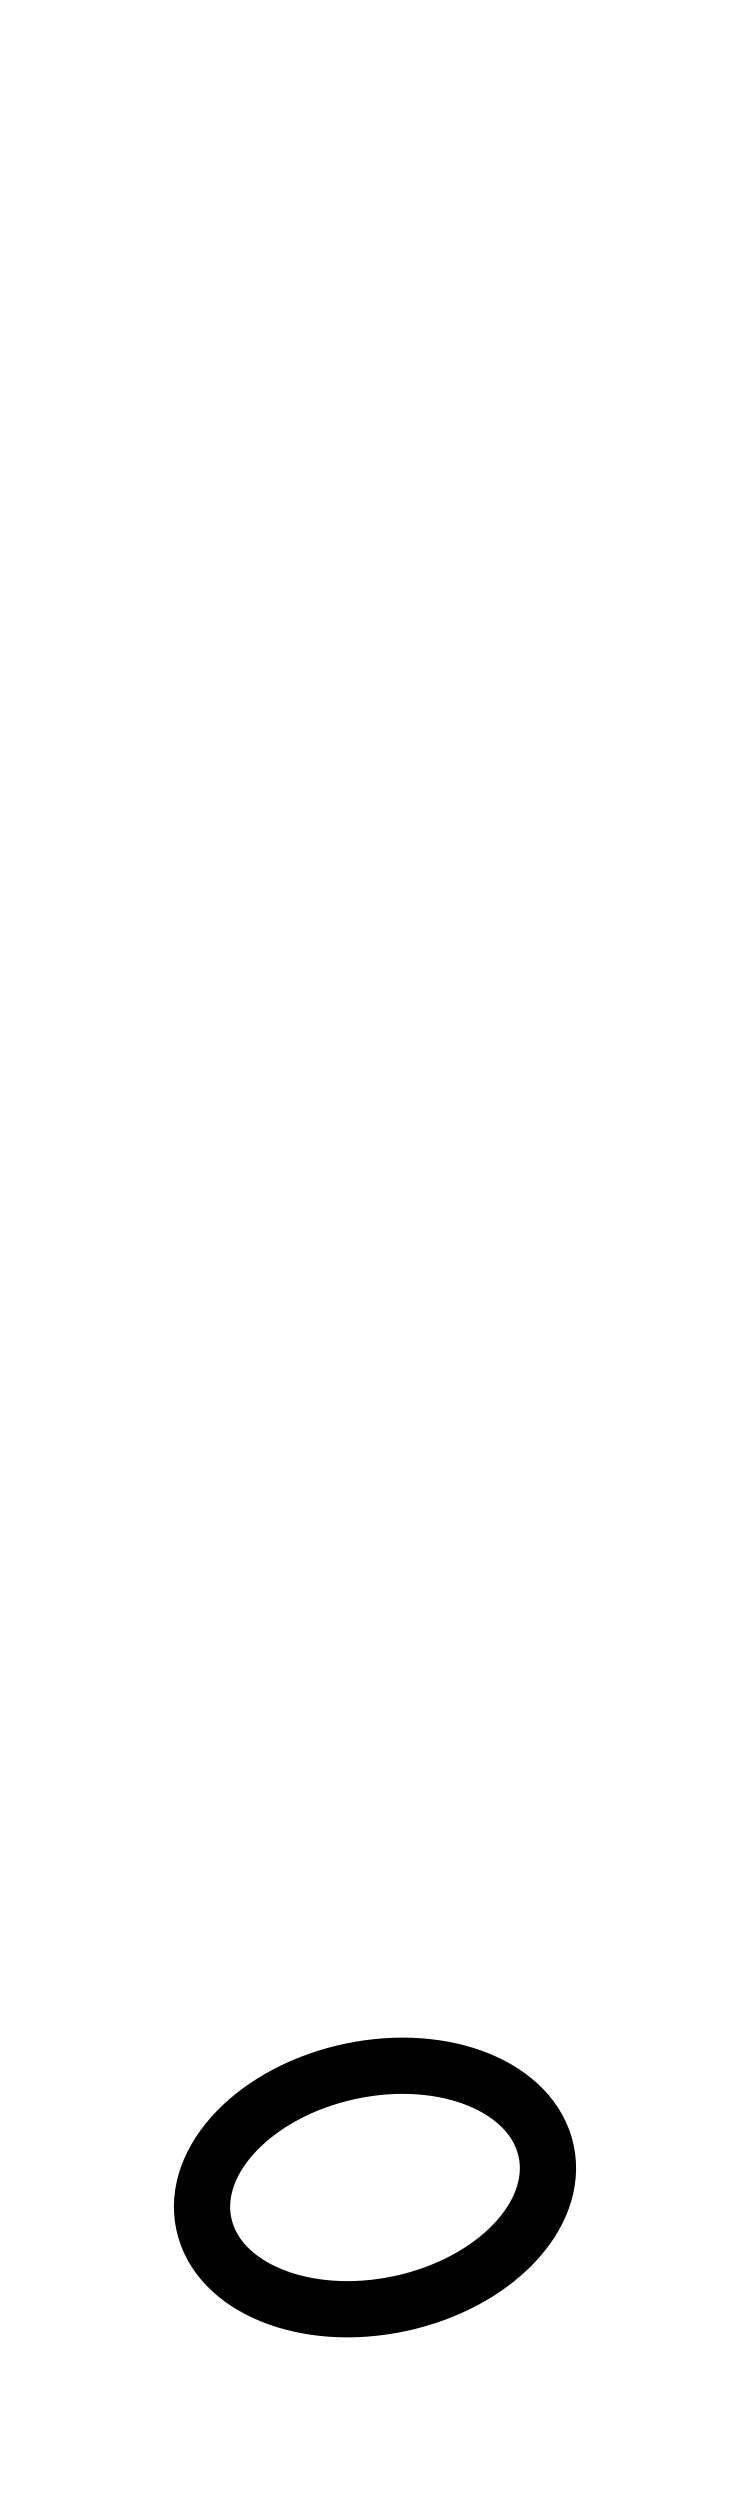
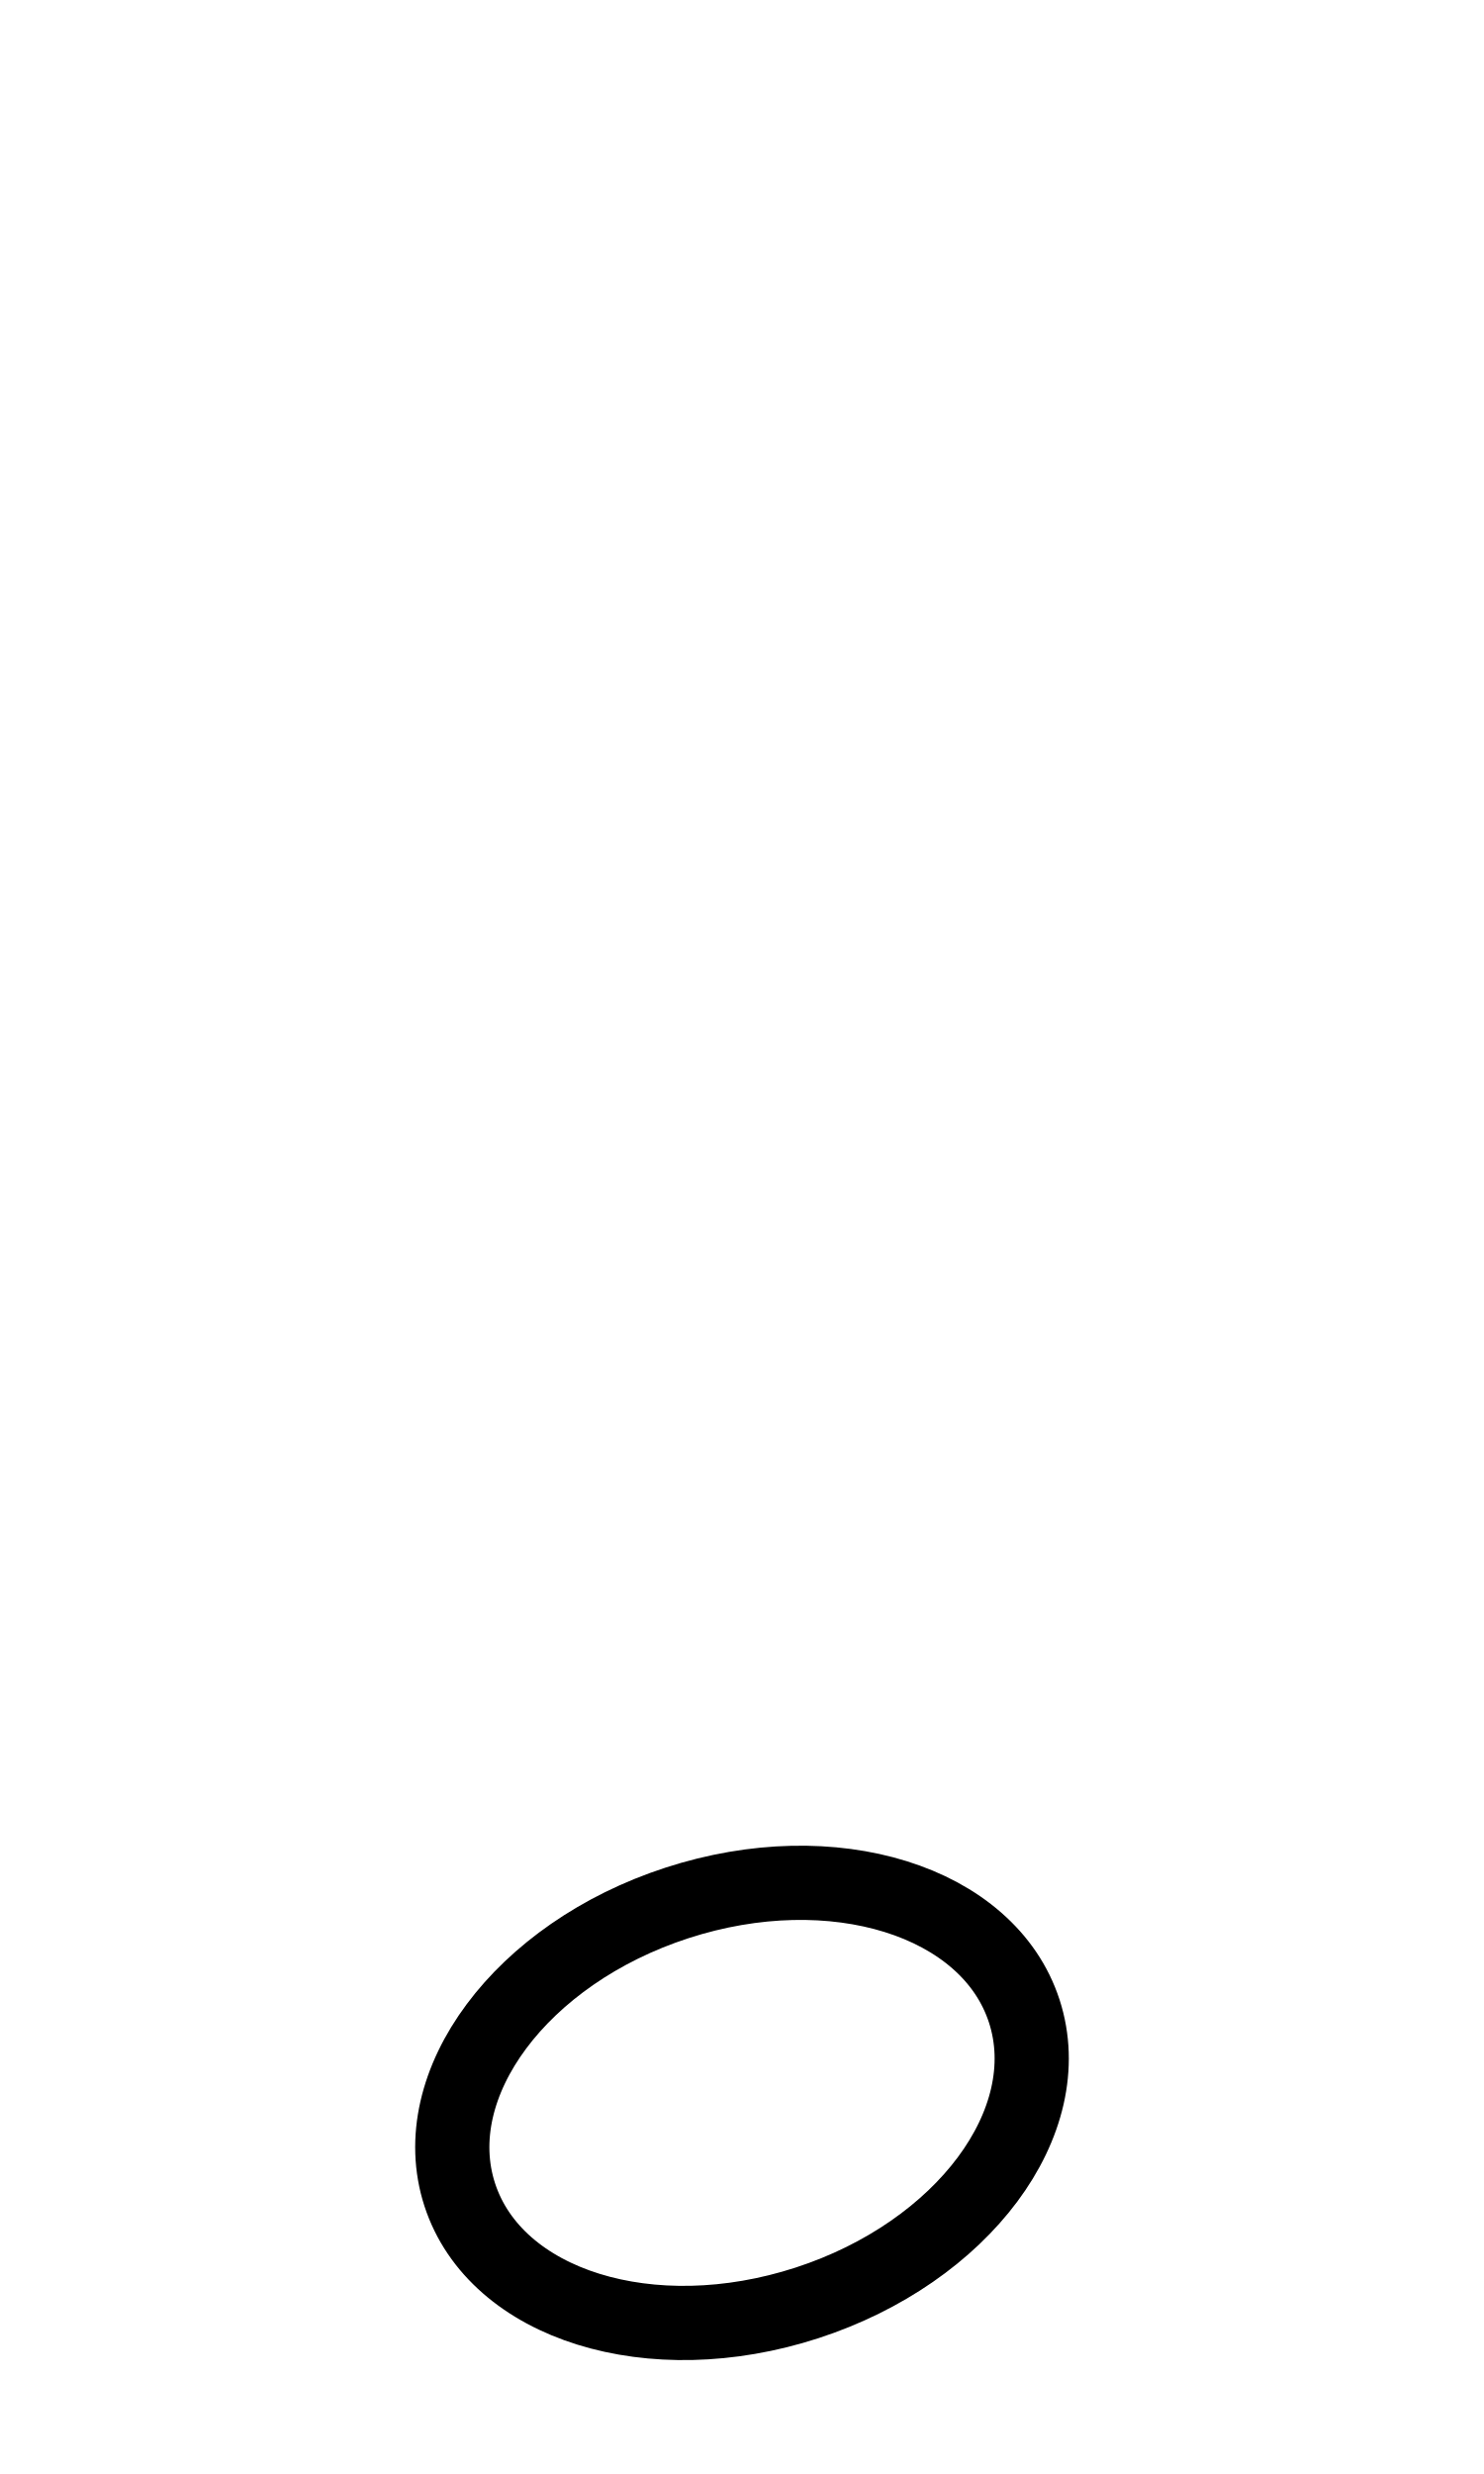
- <svg xmlns="http://www.w3.org/2000/svg" viewBox="0 0 60 200" fill="currentColor">
-   <ellipse cx="30" cy="175" rx="14" ry="9.5" fill="none" stroke="currentColor" stroke-width="4.5" transform="rotate(-12 30 175)" />
+ <svg xmlns="http://www.w3.org/2000/svg" viewBox="0 0 60 100" fill="currentColor">
+   <ellipse cx="30" cy="85" rx="12" ry="8.5" fill="none" stroke="currentColor" stroke-width="3" transform="rotate(-18 30 85)" />
</svg>
